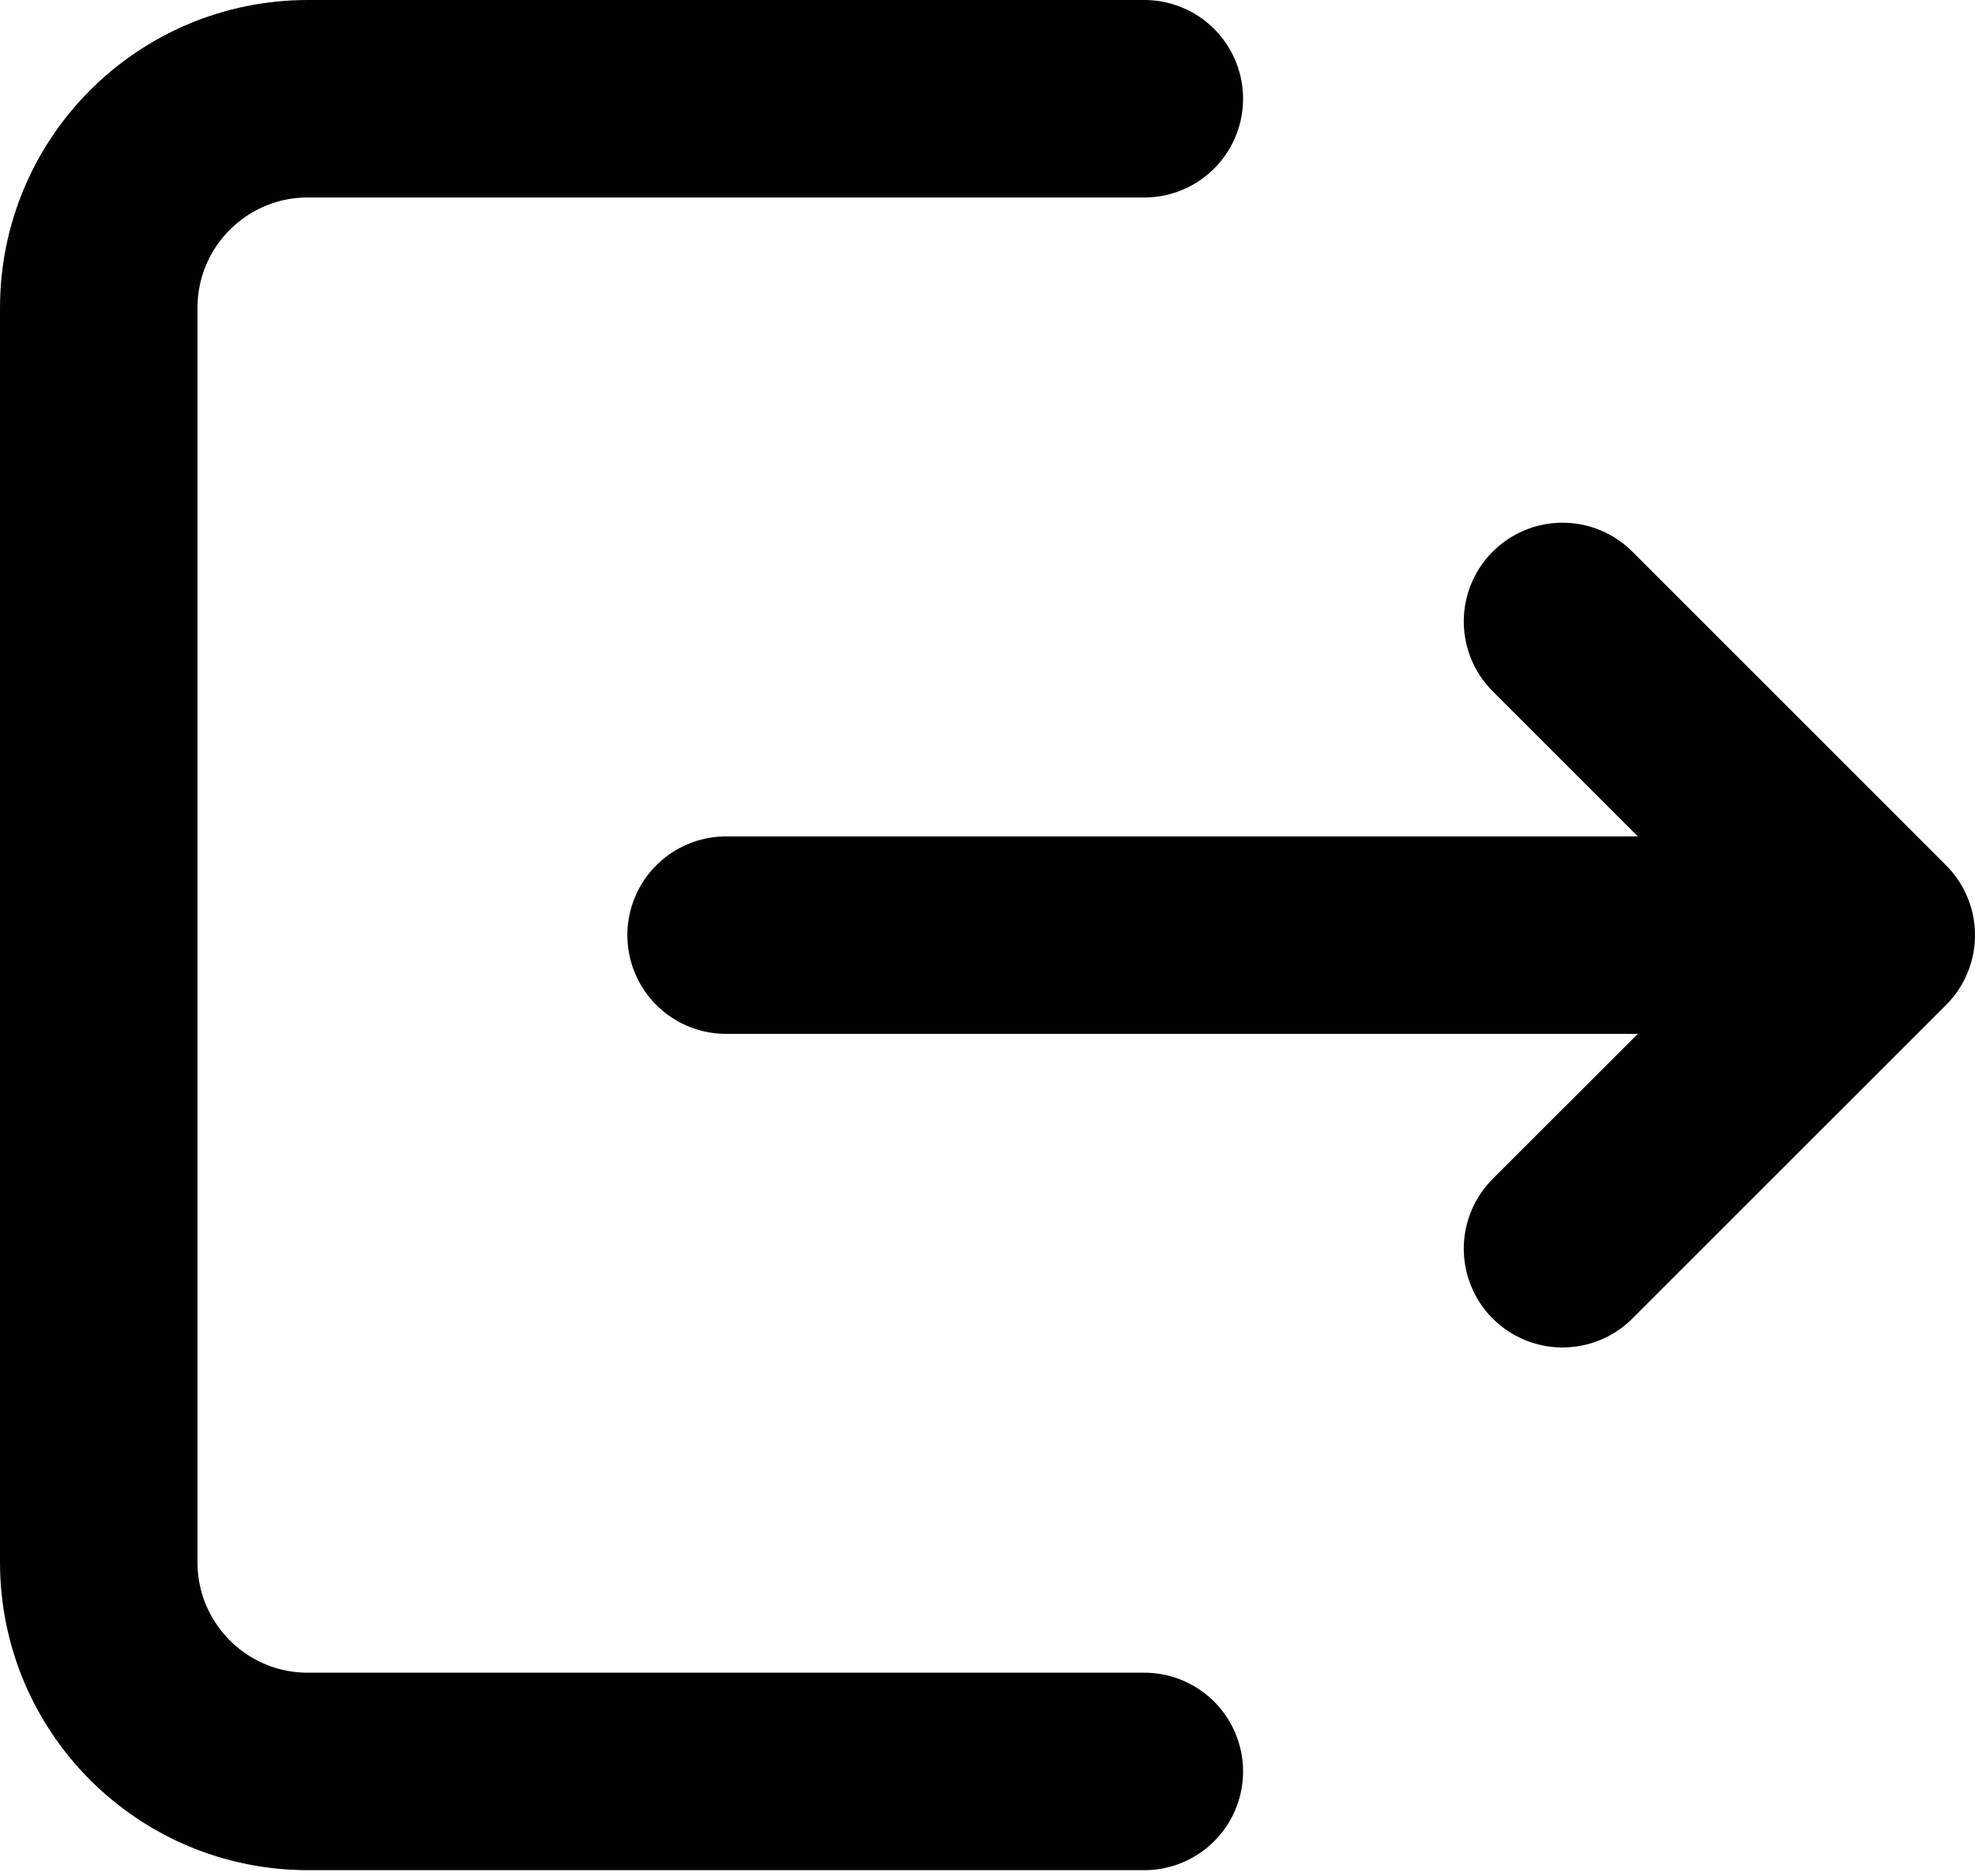
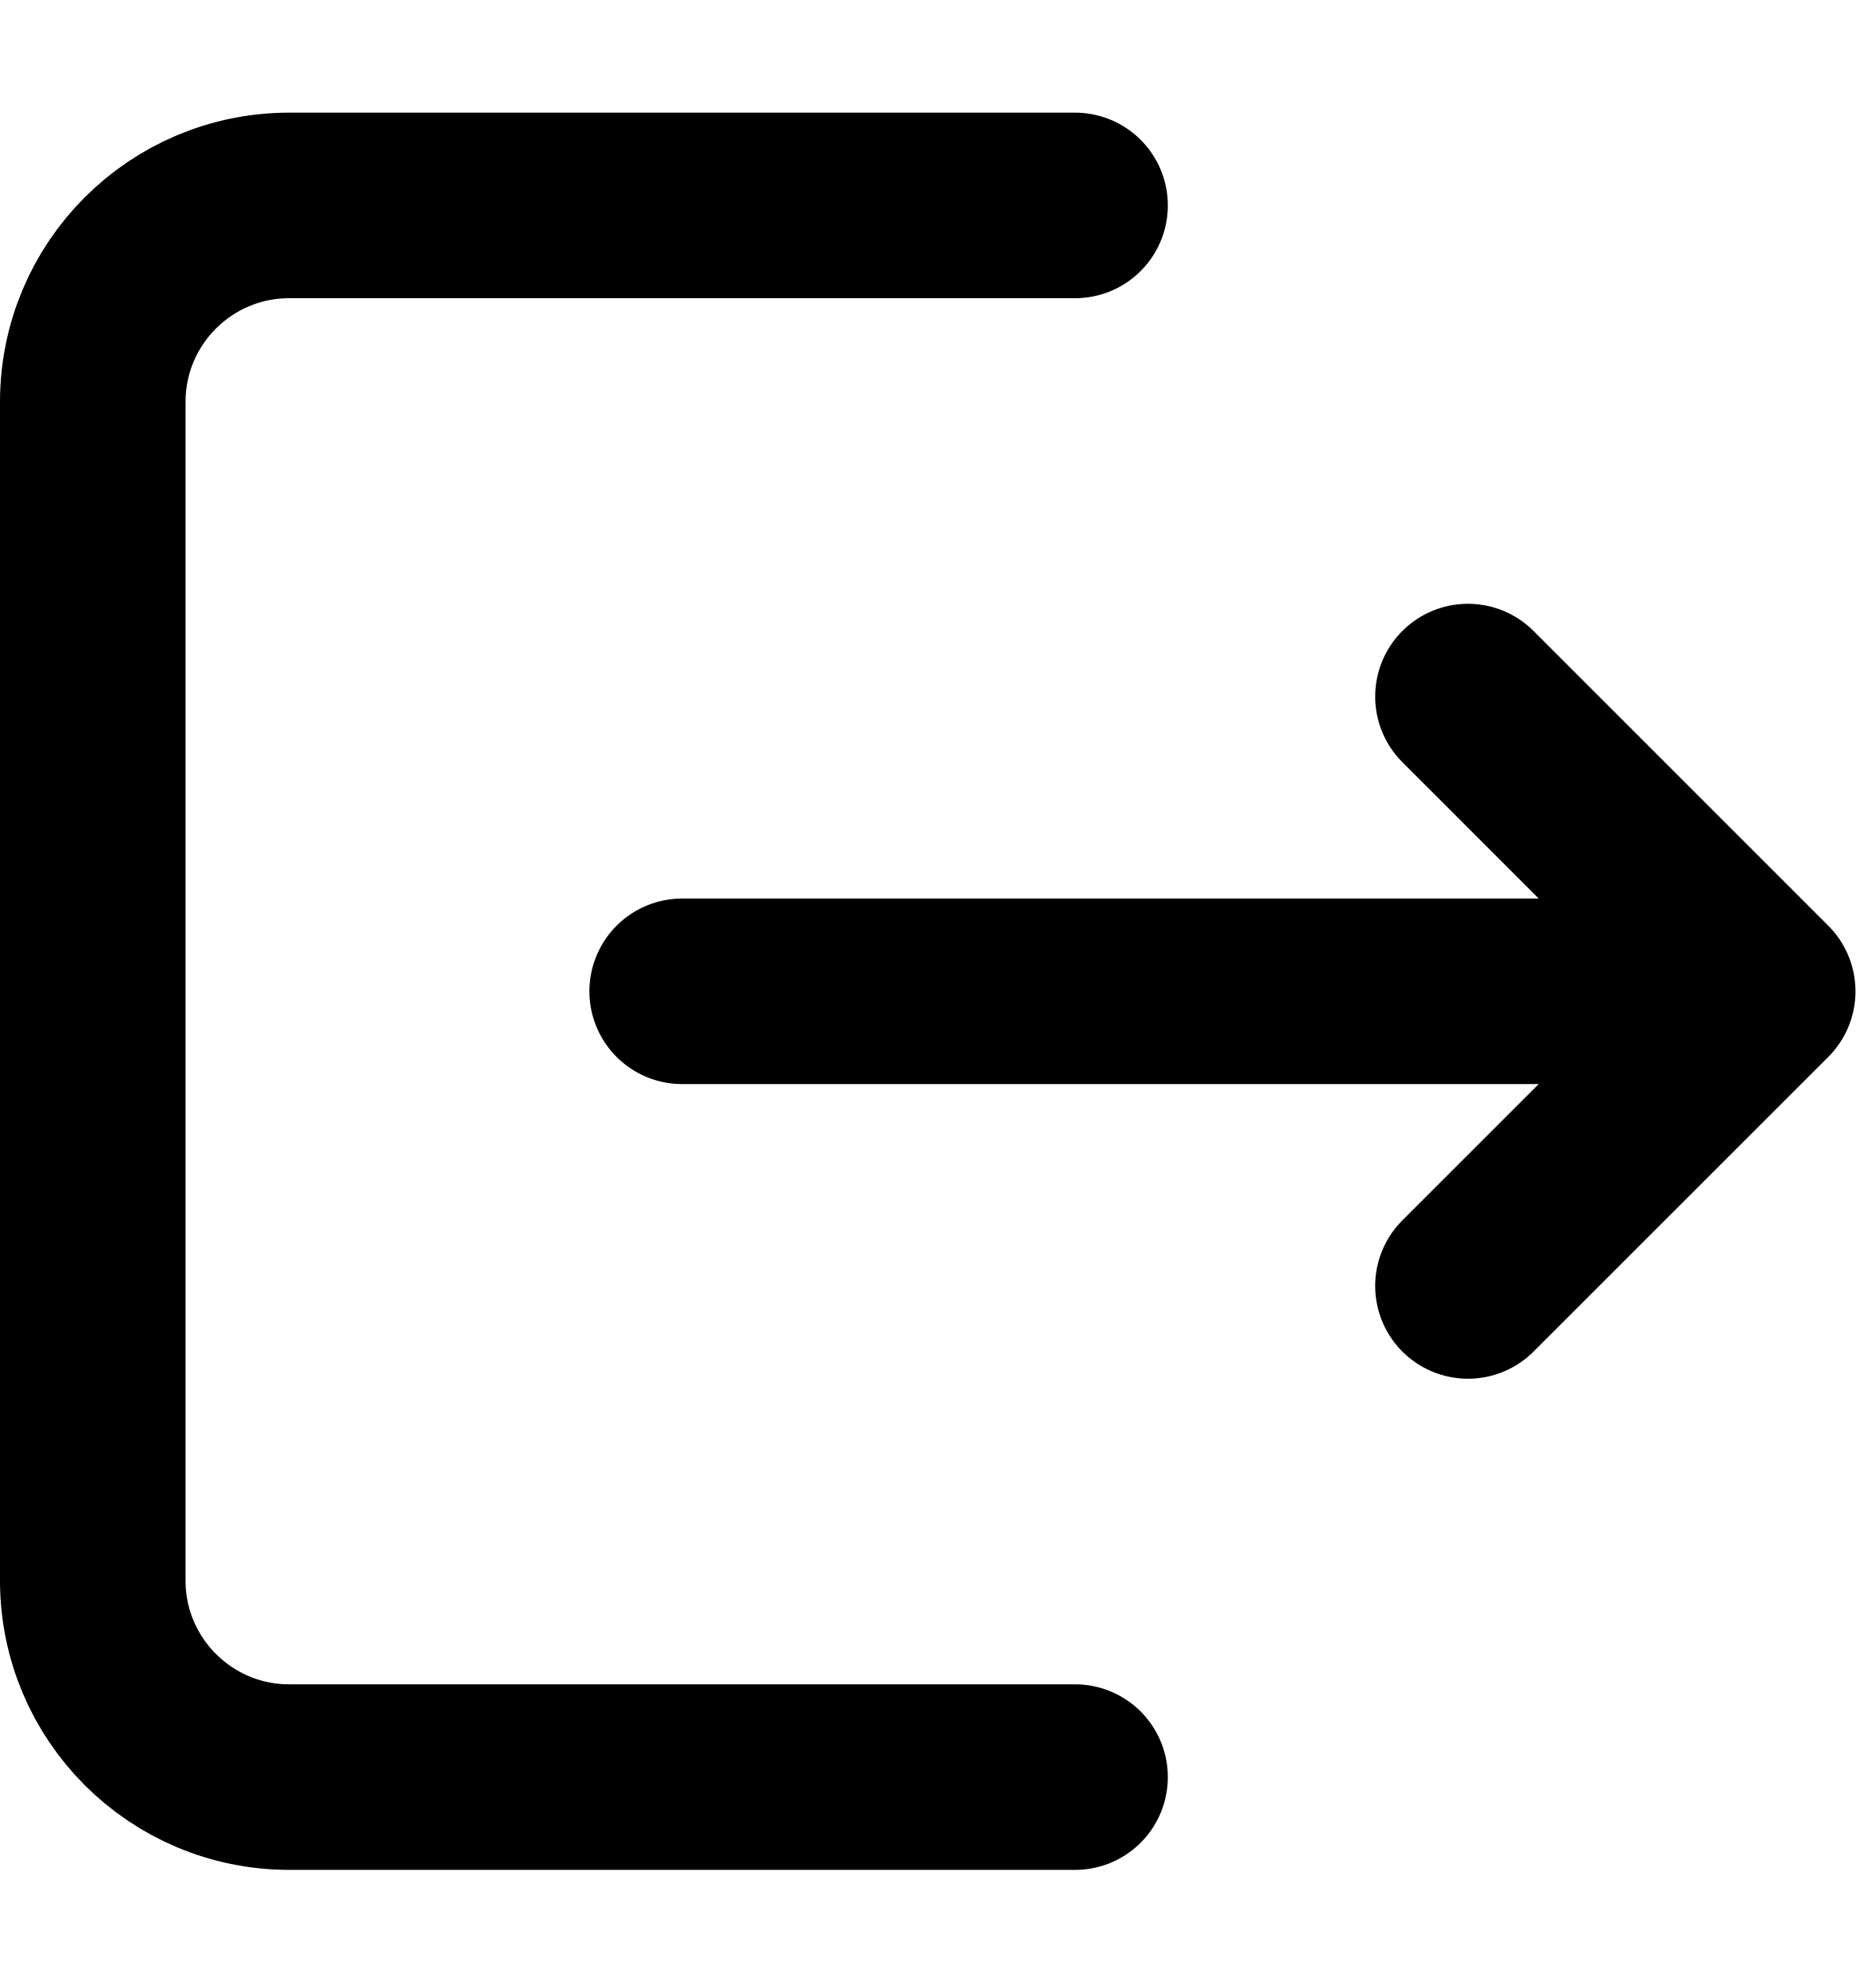
- <svg xmlns="http://www.w3.org/2000/svg" width="20" height="19" viewBox="0 0 20 19" fill="none">
+ <svg xmlns="http://www.w3.org/2000/svg" width="14" height="15" viewBox="0 0 20 19" fill="none">
  <path d="M11.588 17.941H3.118C1.948 17.941 1 16.993 1 15.823V3.118C1 1.948 1.948 1 3.118 1H11.588M7.353 9.471H19M19 9.471L15.823 12.647M19 9.471L15.823 6.294" stroke="black" stroke-width="2" stroke-linecap="round" stroke-linejoin="round" />
</svg>
